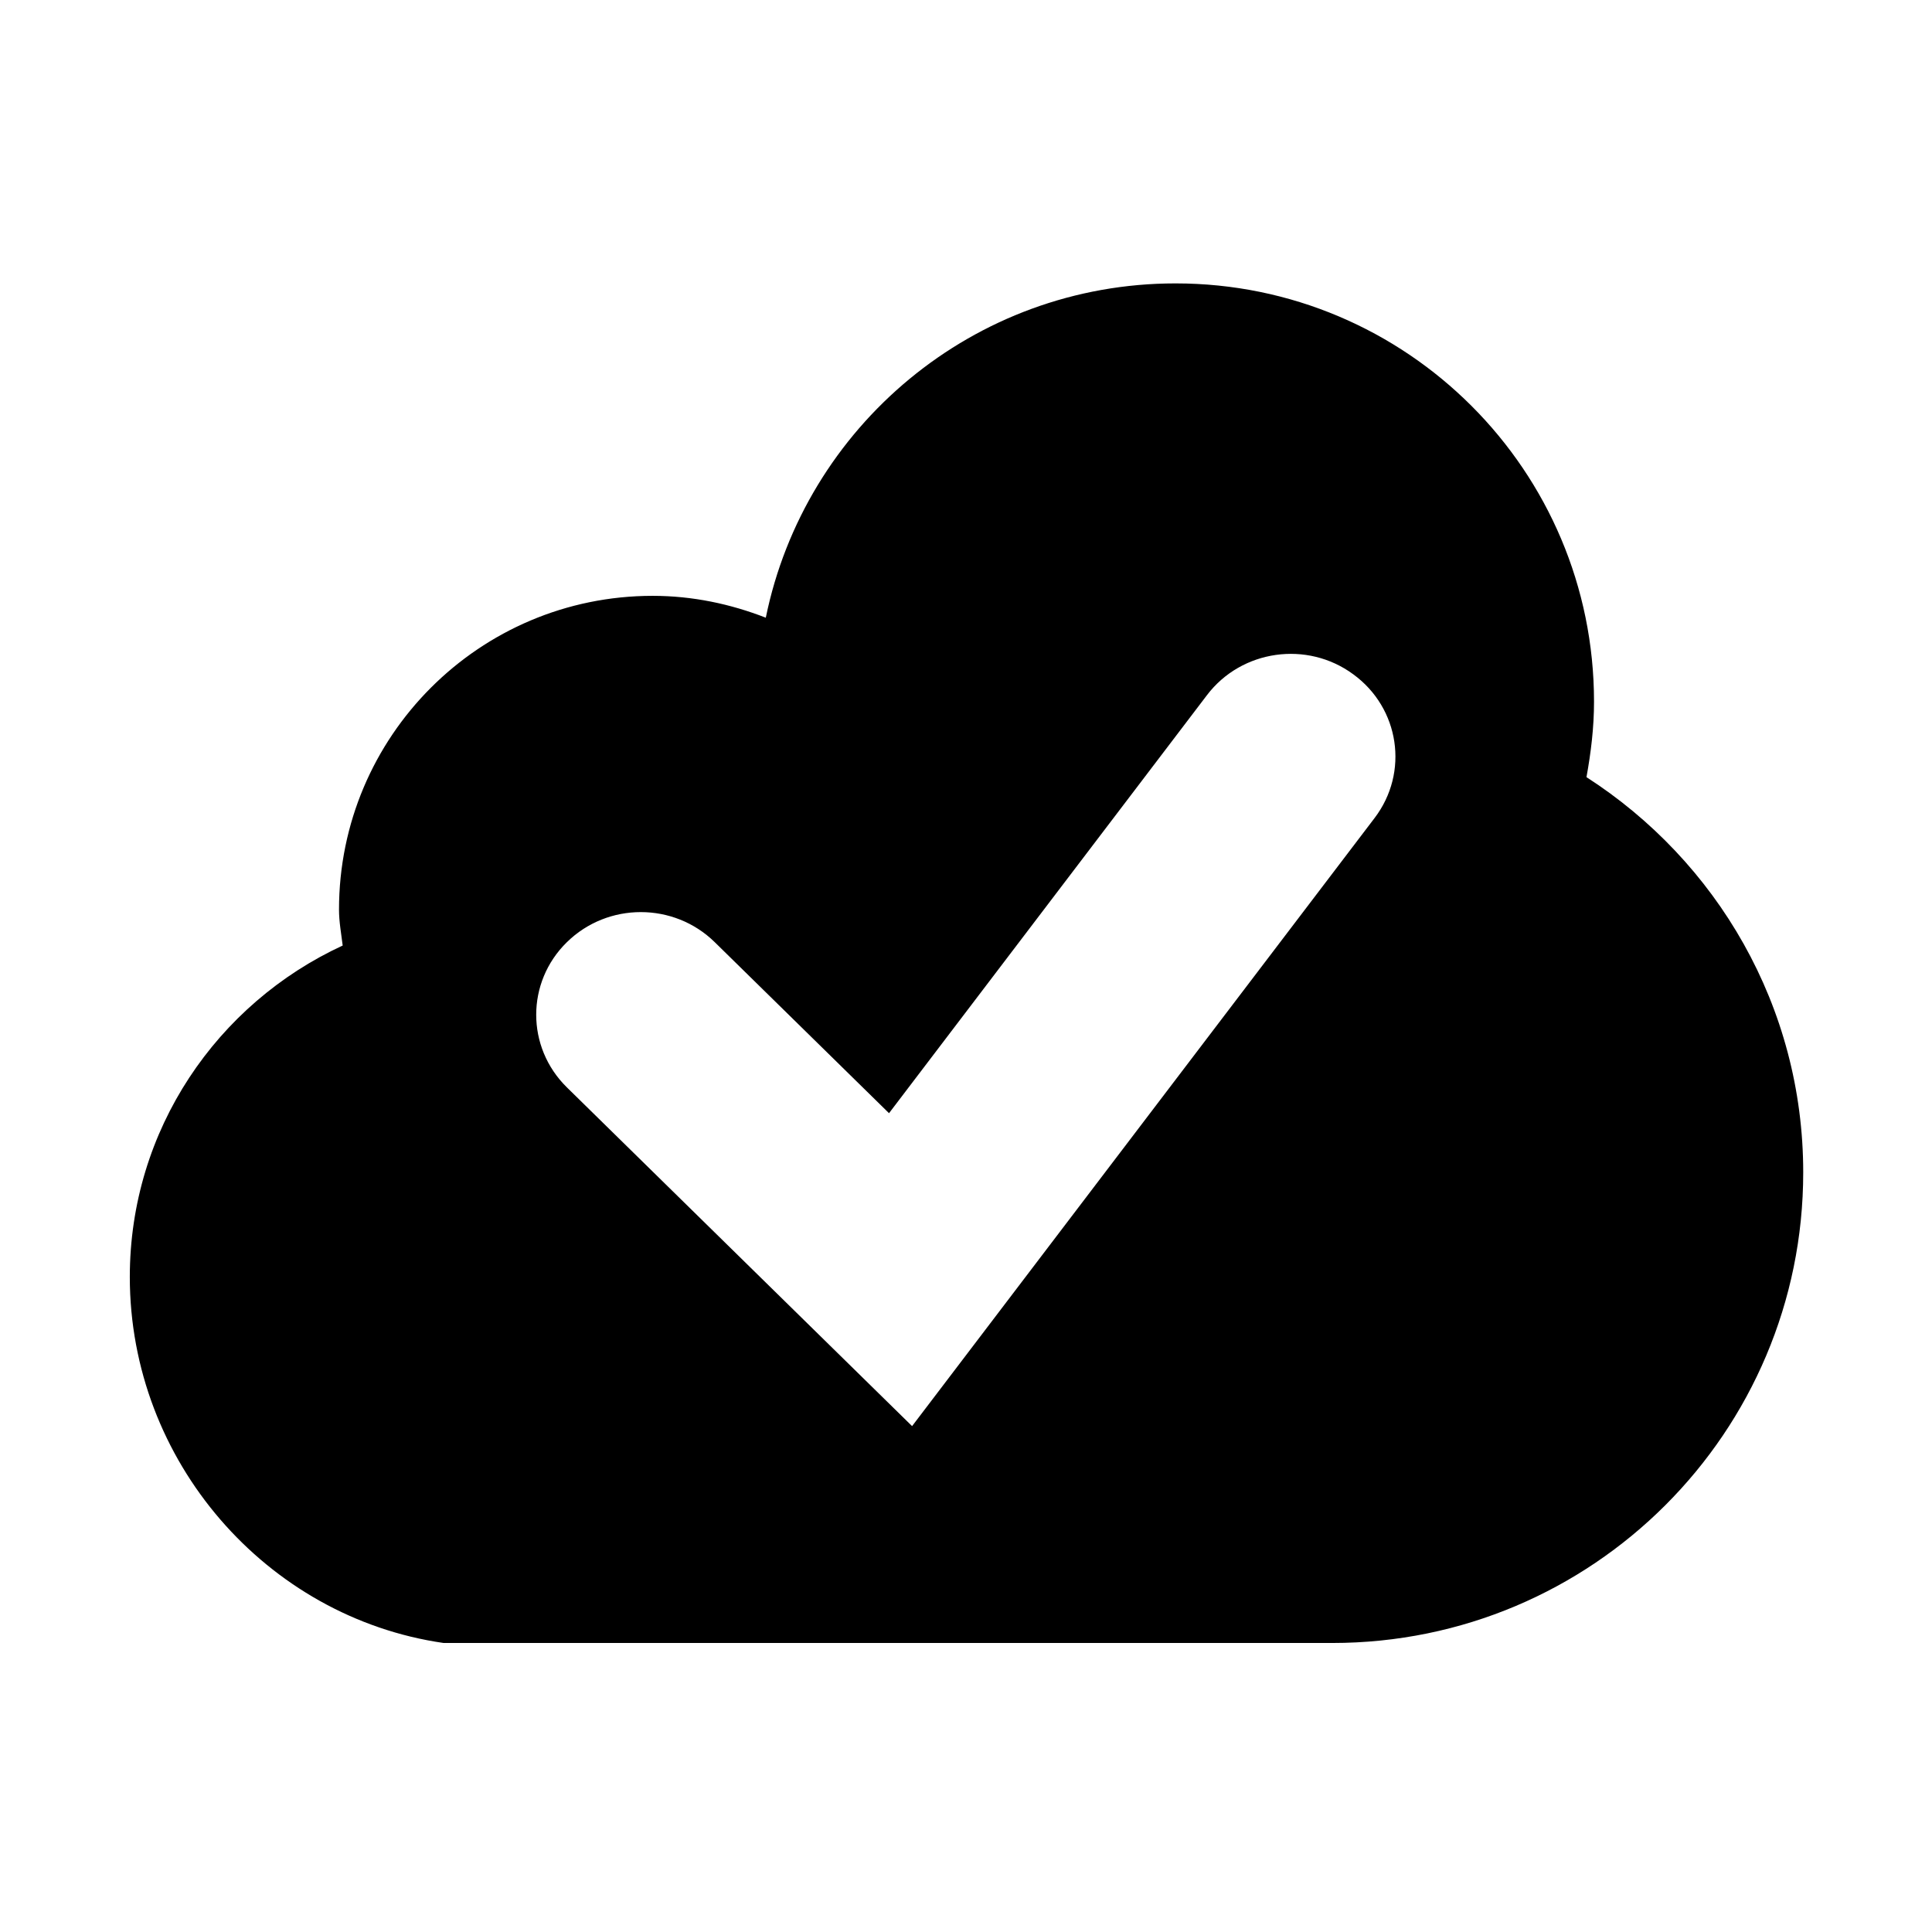
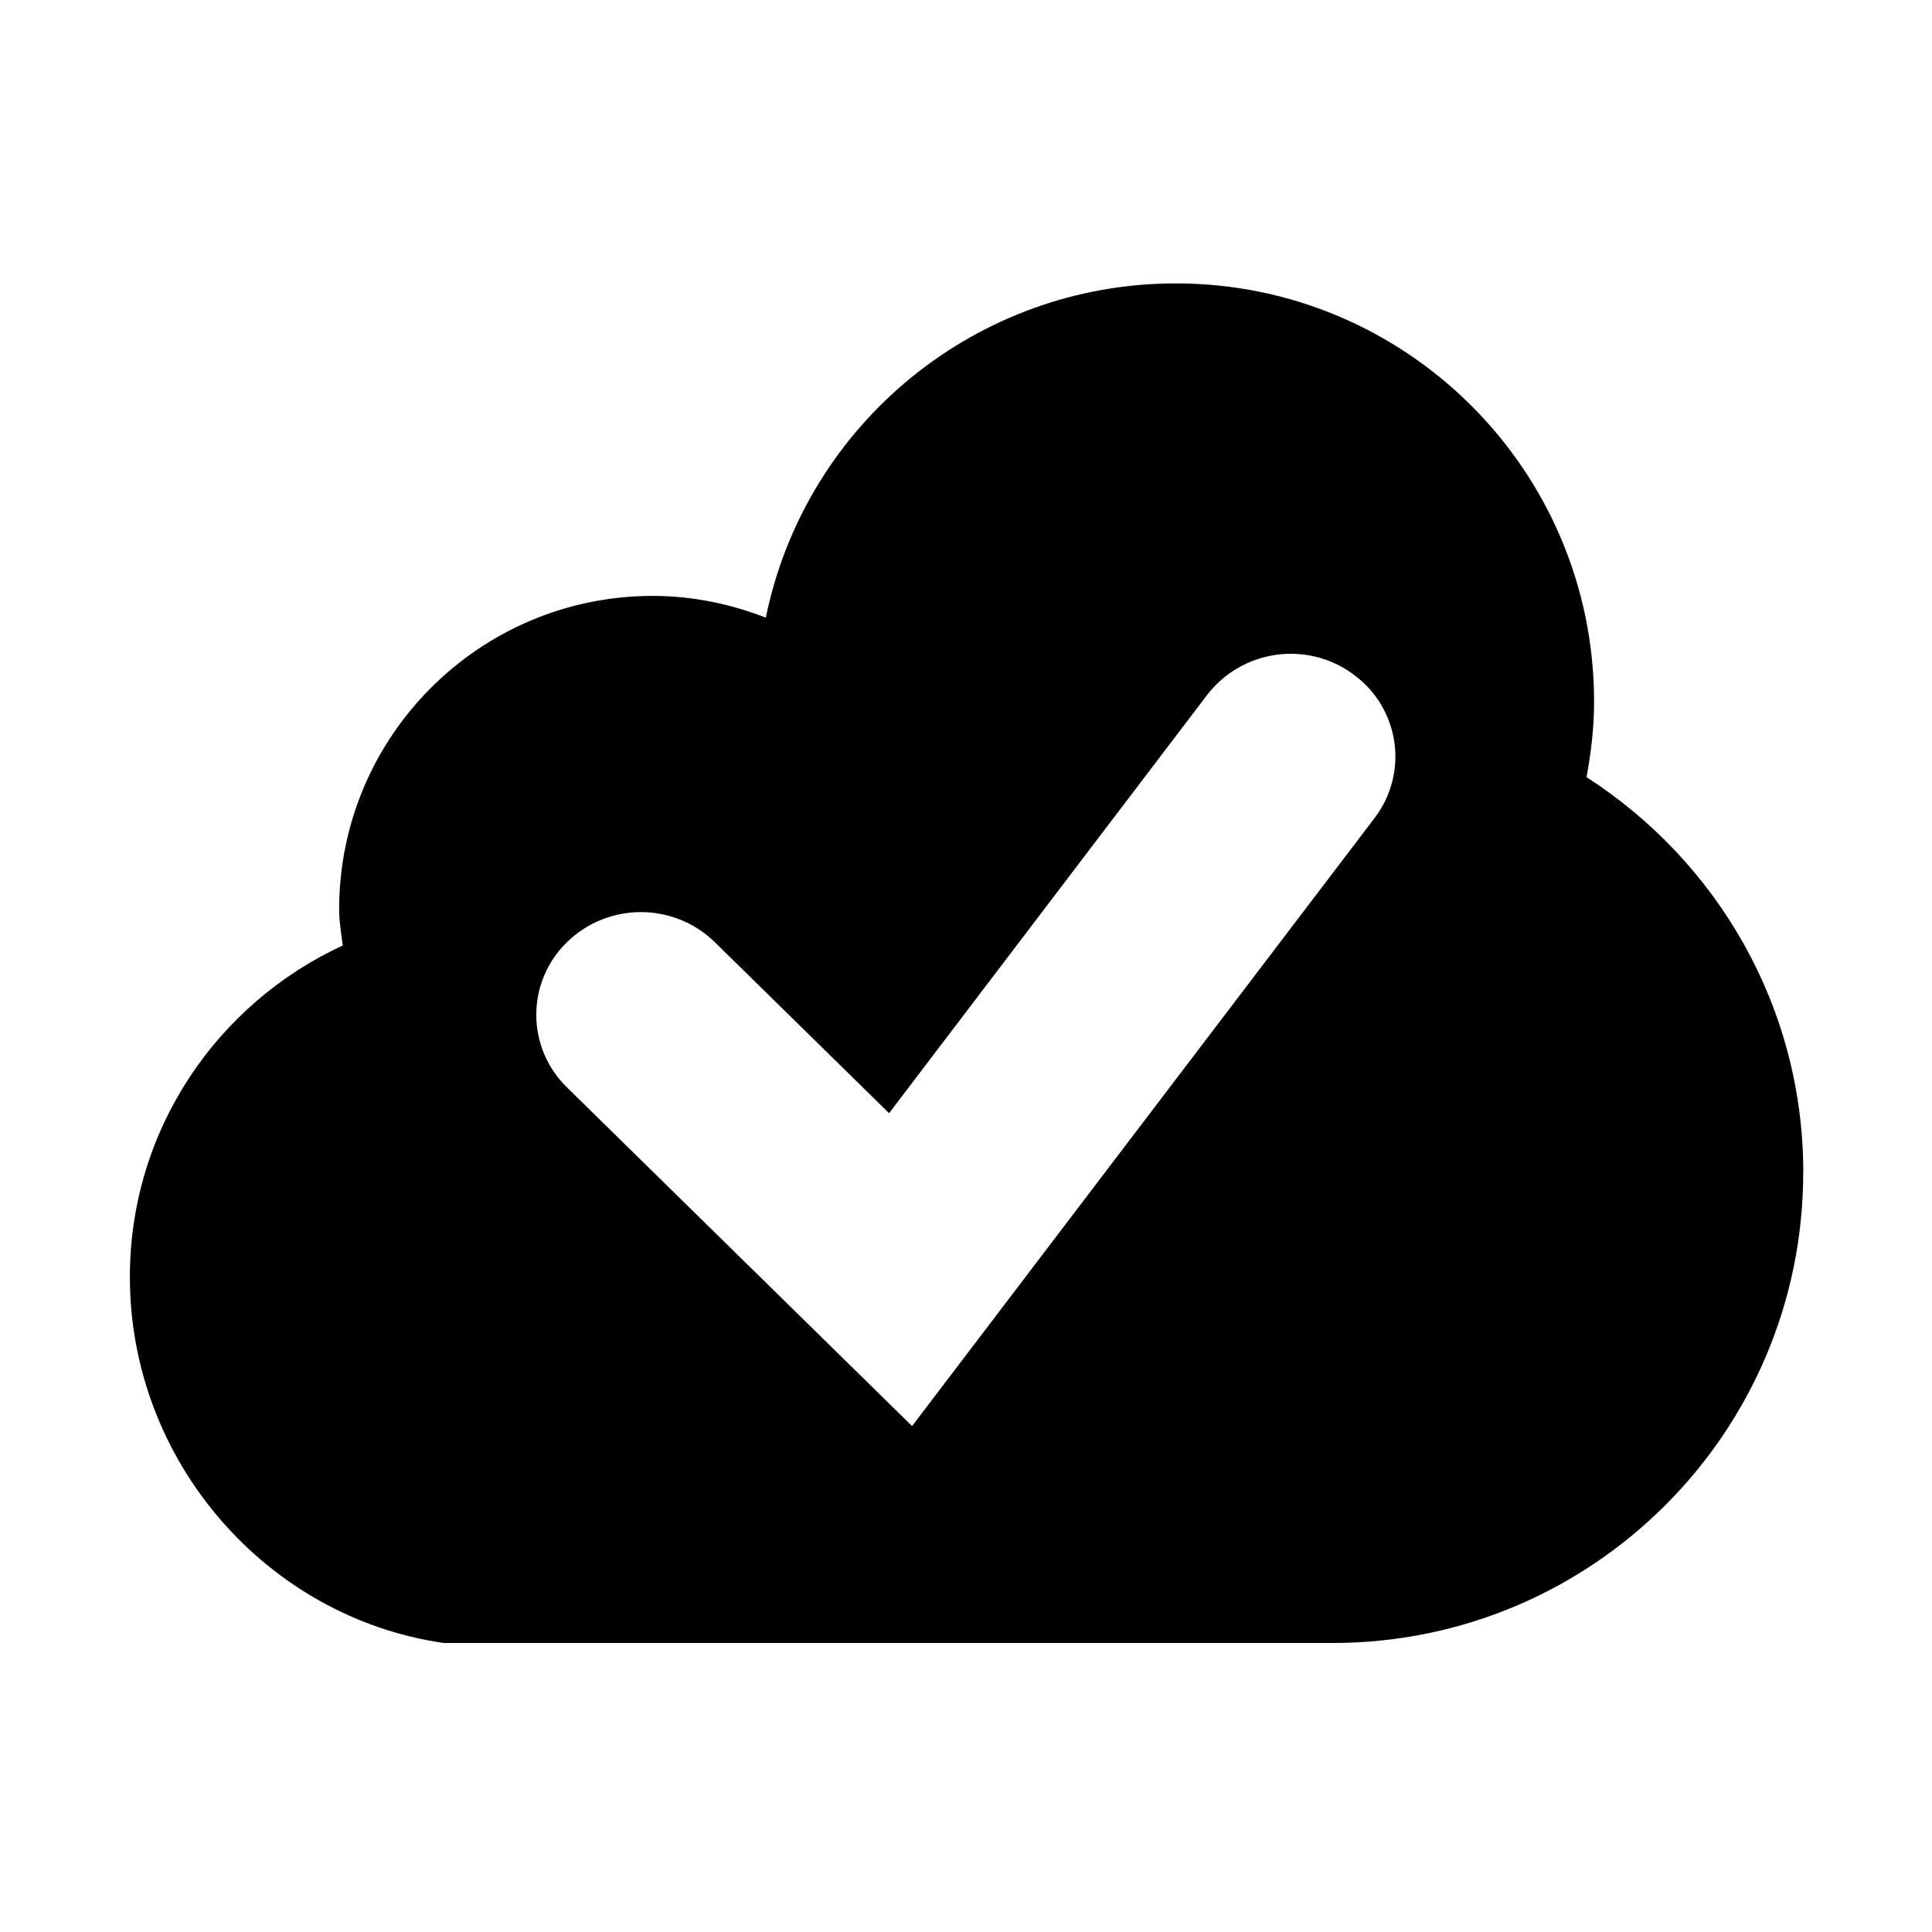
- <svg xmlns="http://www.w3.org/2000/svg" version="1.1" width="32" height="32" viewBox="0 0 32 32">
-   <g>
- </g>
-   <path d="M29.867 19.418c0 4.305-3.488 7.795-7.799 7.795-0.296 0-14.721 0-14.721 0-2.933-0.423-5.197-3.011-5.197-6.063 0-2.439 1.448-4.529 3.526-5.489-0.024-0.198-0.061-0.393-0.061-0.595 0-2.869 2.325-5.197 5.195-5.197 0.663 0 1.291 0.135 1.874 0.362 0.645-3.159 3.436-5.537 6.787-5.537 3.832 0 6.931 3.103 6.931 6.929 0 0.428-0.051 0.842-0.125 1.249 2.155 1.387 3.59 3.794 3.59 6.547zM22.415 11.169c-0.763-0.563-1.852-0.409-2.424 0.345l-5.266 6.924-2.886-2.832c-0.677-0.665-1.773-0.665-2.45 0-0.677 0.663-0.677 1.739 0 2.404l5.718 5.611 7.662-10.074c0.572-0.753 0.414-1.818-0.354-2.378z" fill="#000000" />
+ <svg xmlns="http://www.w3.org/2000/svg" width="32" height="32" viewBox="0 0 32 32">
+   <path d="M29.867 19.418a7.795 7.795 0 0 1-7.8 7.795H7.348c-2.933-.423-5.197-3.01-5.197-6.063 0-2.44 1.448-4.53 3.526-5.49-.024-.197-.06-.392-.06-.594A5.196 5.196 0 0 1 10.81 9.87c.663 0 1.29.134 1.874.36a6.93 6.93 0 0 1 6.787-5.536 6.928 6.928 0 0 1 6.932 6.93c0 .427-.05.84-.125 1.248 2.155 1.387 3.59 3.794 3.59 6.547zm-7.452-8.25a1.75 1.75 0 0 0-2.424.346l-5.265 6.924-2.886-2.832a1.754 1.754 0 0 0-2.45 0 1.677 1.677 0 0 0 0 2.404l5.717 5.61 7.662-10.073a1.677 1.677 0 0 0-.355-2.378z" />
</svg>
